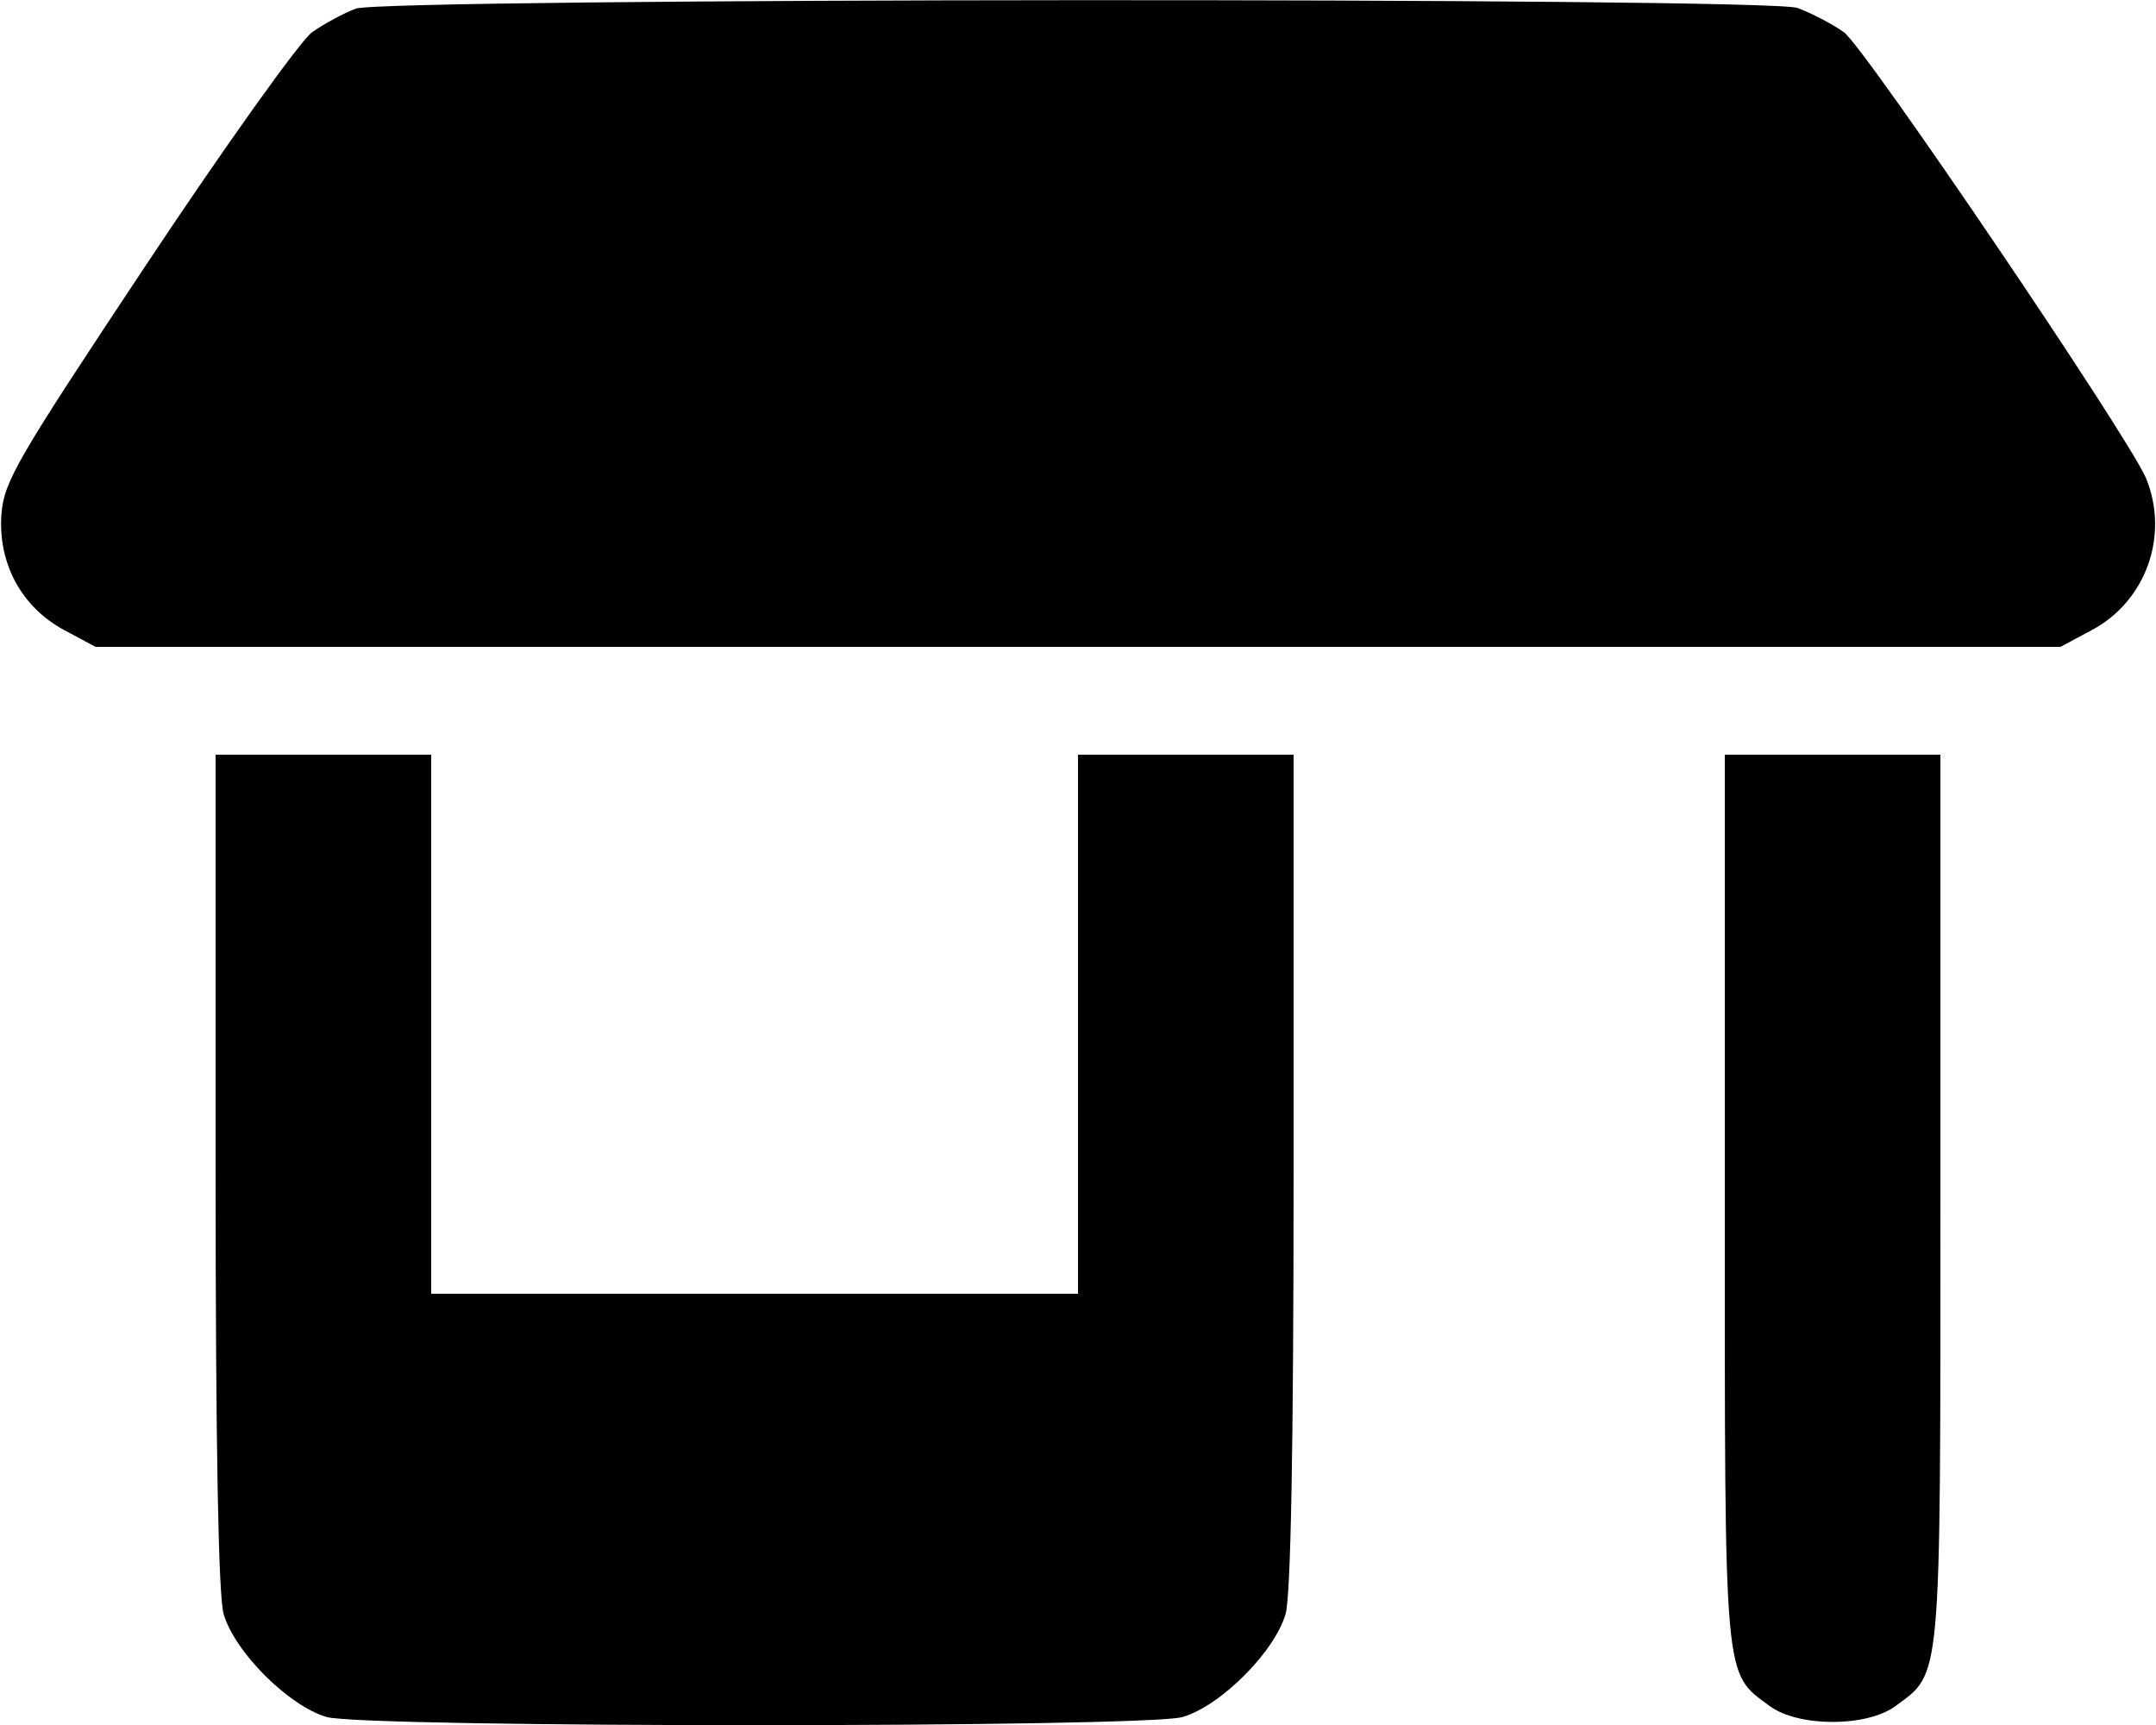
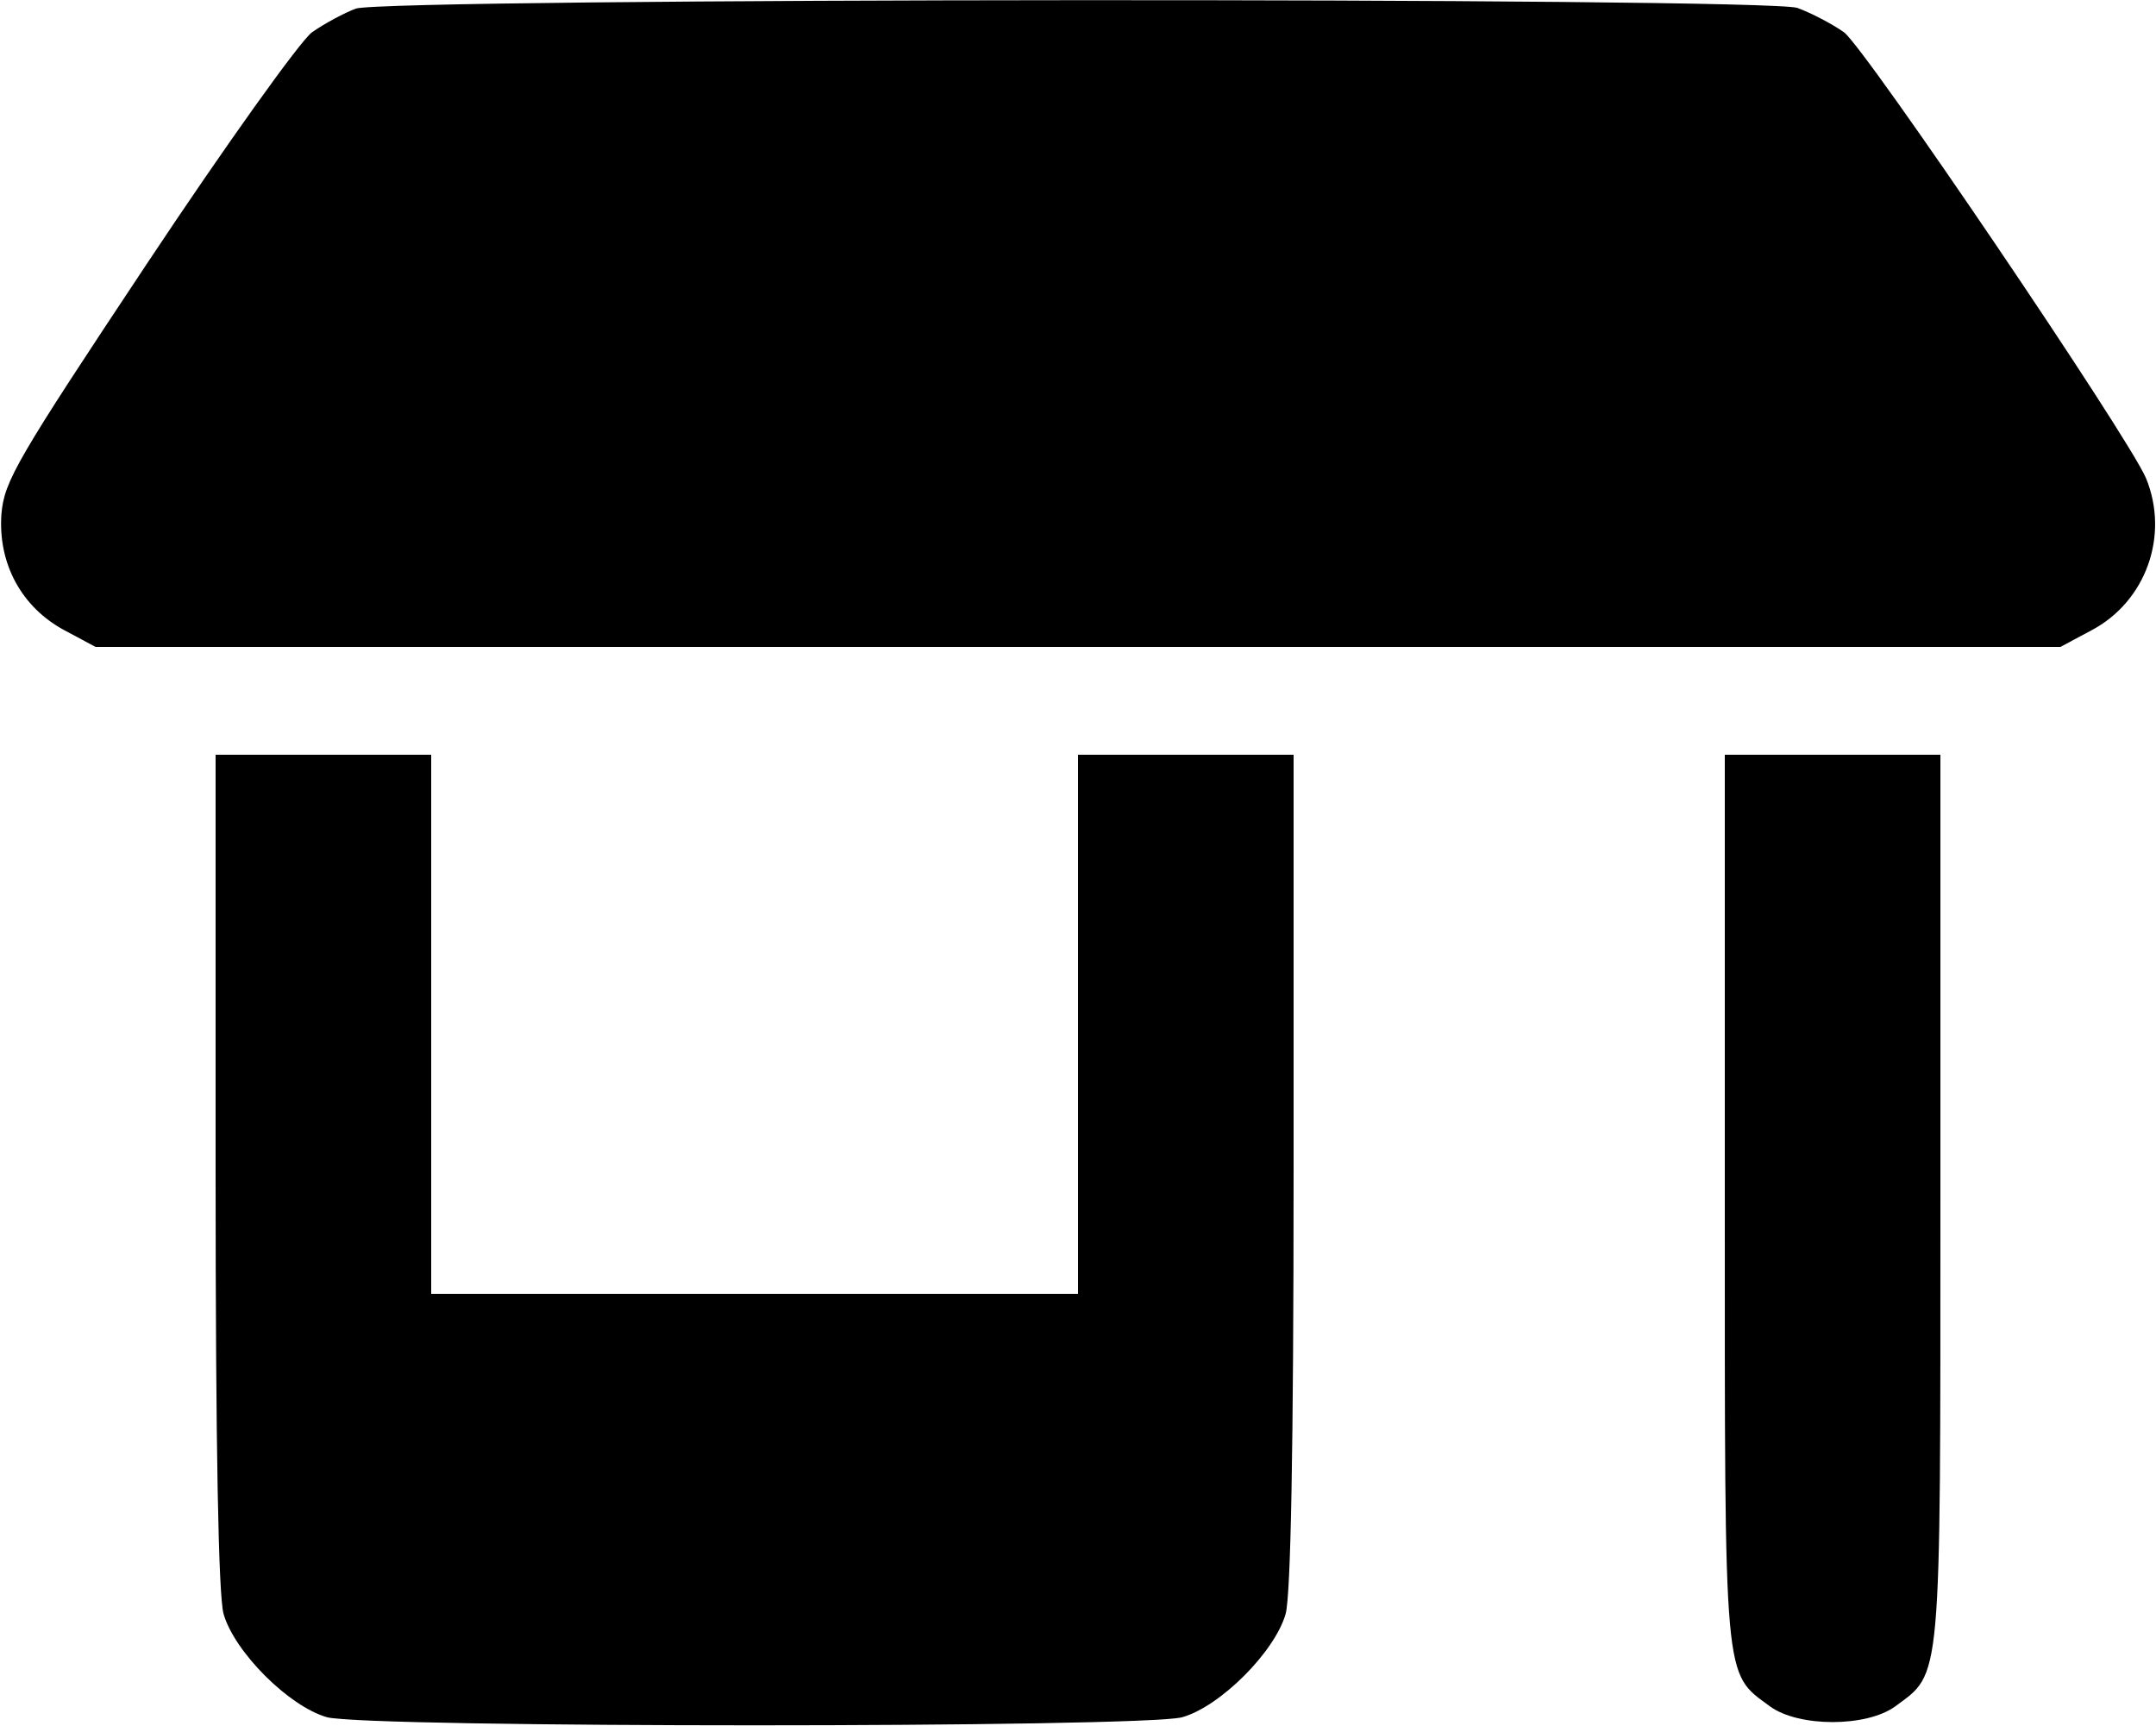
- <svg xmlns="http://www.w3.org/2000/svg" version="1.0" width="300pt" height="240pt" viewBox="0 0 300 240" preserveAspectRatio="xMidYMid meet">
+ <svg xmlns="http://www.w3.org/2000/svg" version="1.0" viewBox="0 0 300 240" preserveAspectRatio="xMidYMid meet">
  <g transform="translate(0,240) scale(0.1,-0.1)" fill="#000000" stroke="none">
    <path d="M495 2388 c-16 -6 -44 -21 -61 -33 -17 -13 -120 -157 -229 -321 -182 -274 -199 -303 -203 -349 -5 -69 28 -130 88 -162 l43 -23 1367 0 1367 0 43 23 c76 40 109 132 76 212 -26 60 -389 596 -420 620 -17 12 -46 27 -65 34 -46 15 -1962 14 -2006 -1z" />
    <path d="M300 773 c0 -392 4 -591 11 -618 15 -53 91 -129 144 -144 56 -15 1134 -15 1190 0 53 15 129 91 144 144 7 27 11 226 11 618 l0 577 -150 0 -150 0 0 -375 0 -375 -450 0 -450 0 0 375 0 375 -150 0 -150 0 0 -577z" />
    <path d="M2400 733 c0 -682 -2 -659 63 -707 40 -29 134 -29 174 0 65 48 63 25 63 707 l0 617 -150 0 -150 0 0 -617z" />
  </g>
</svg>
